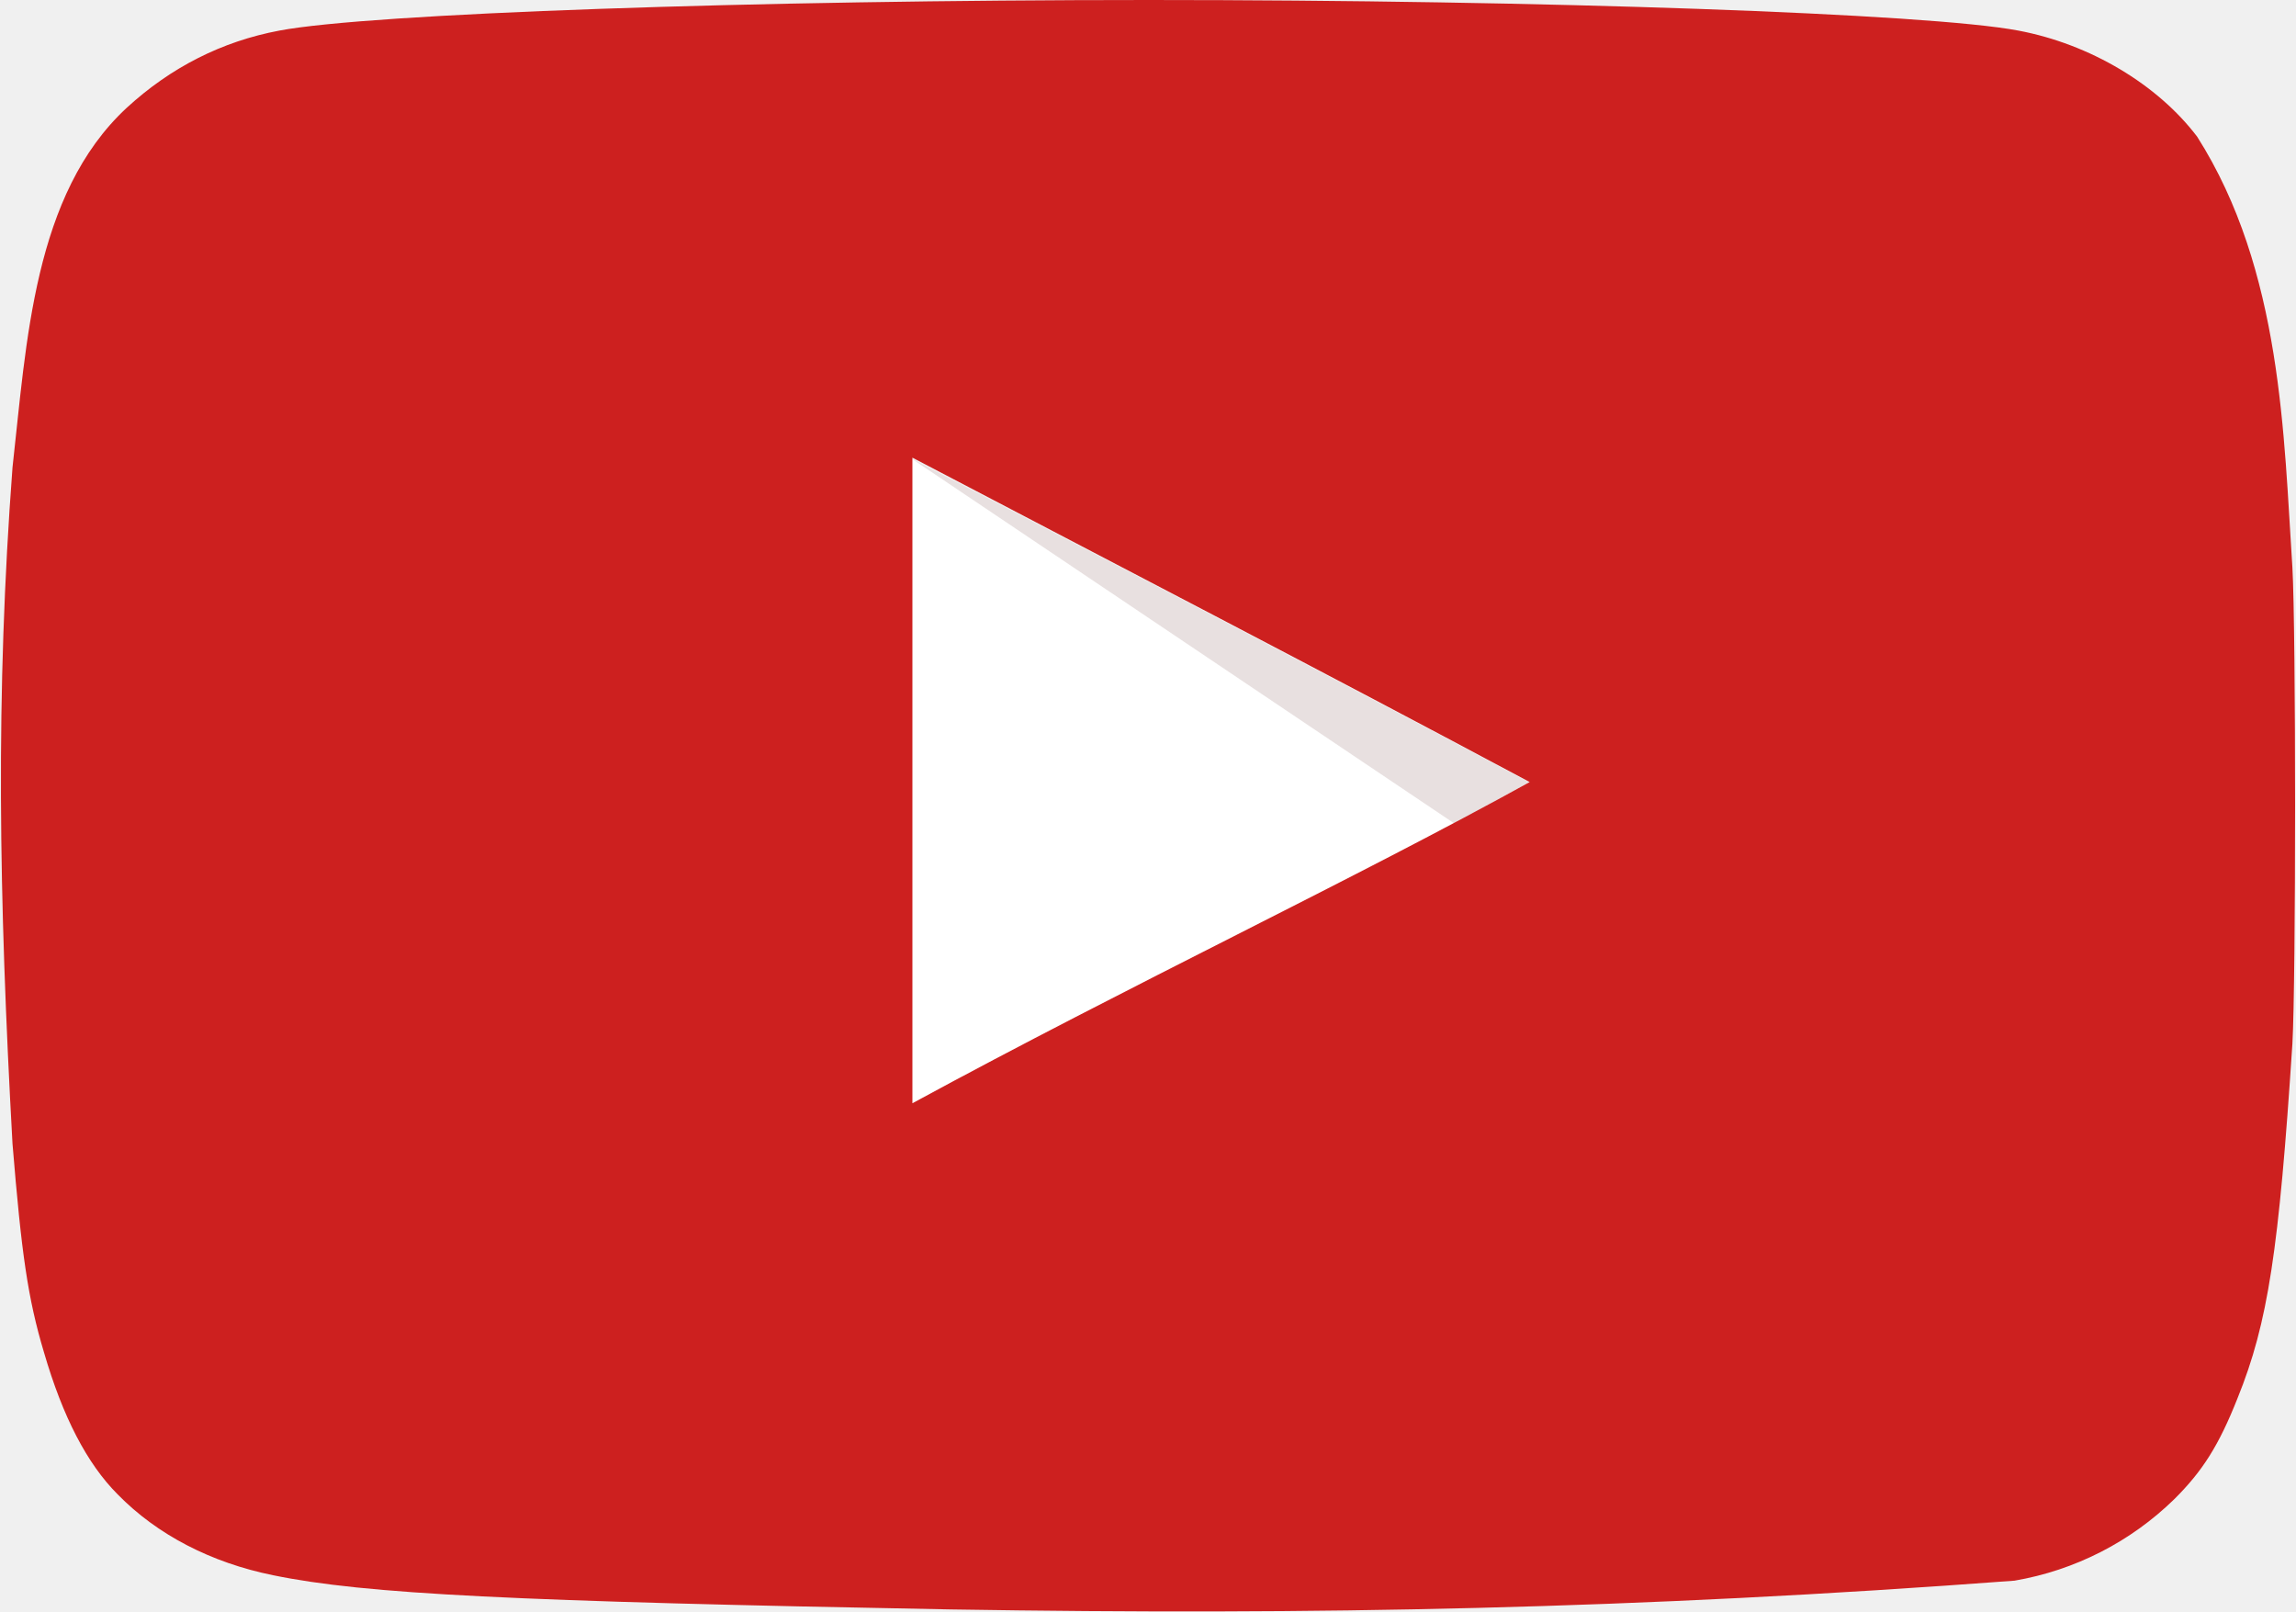
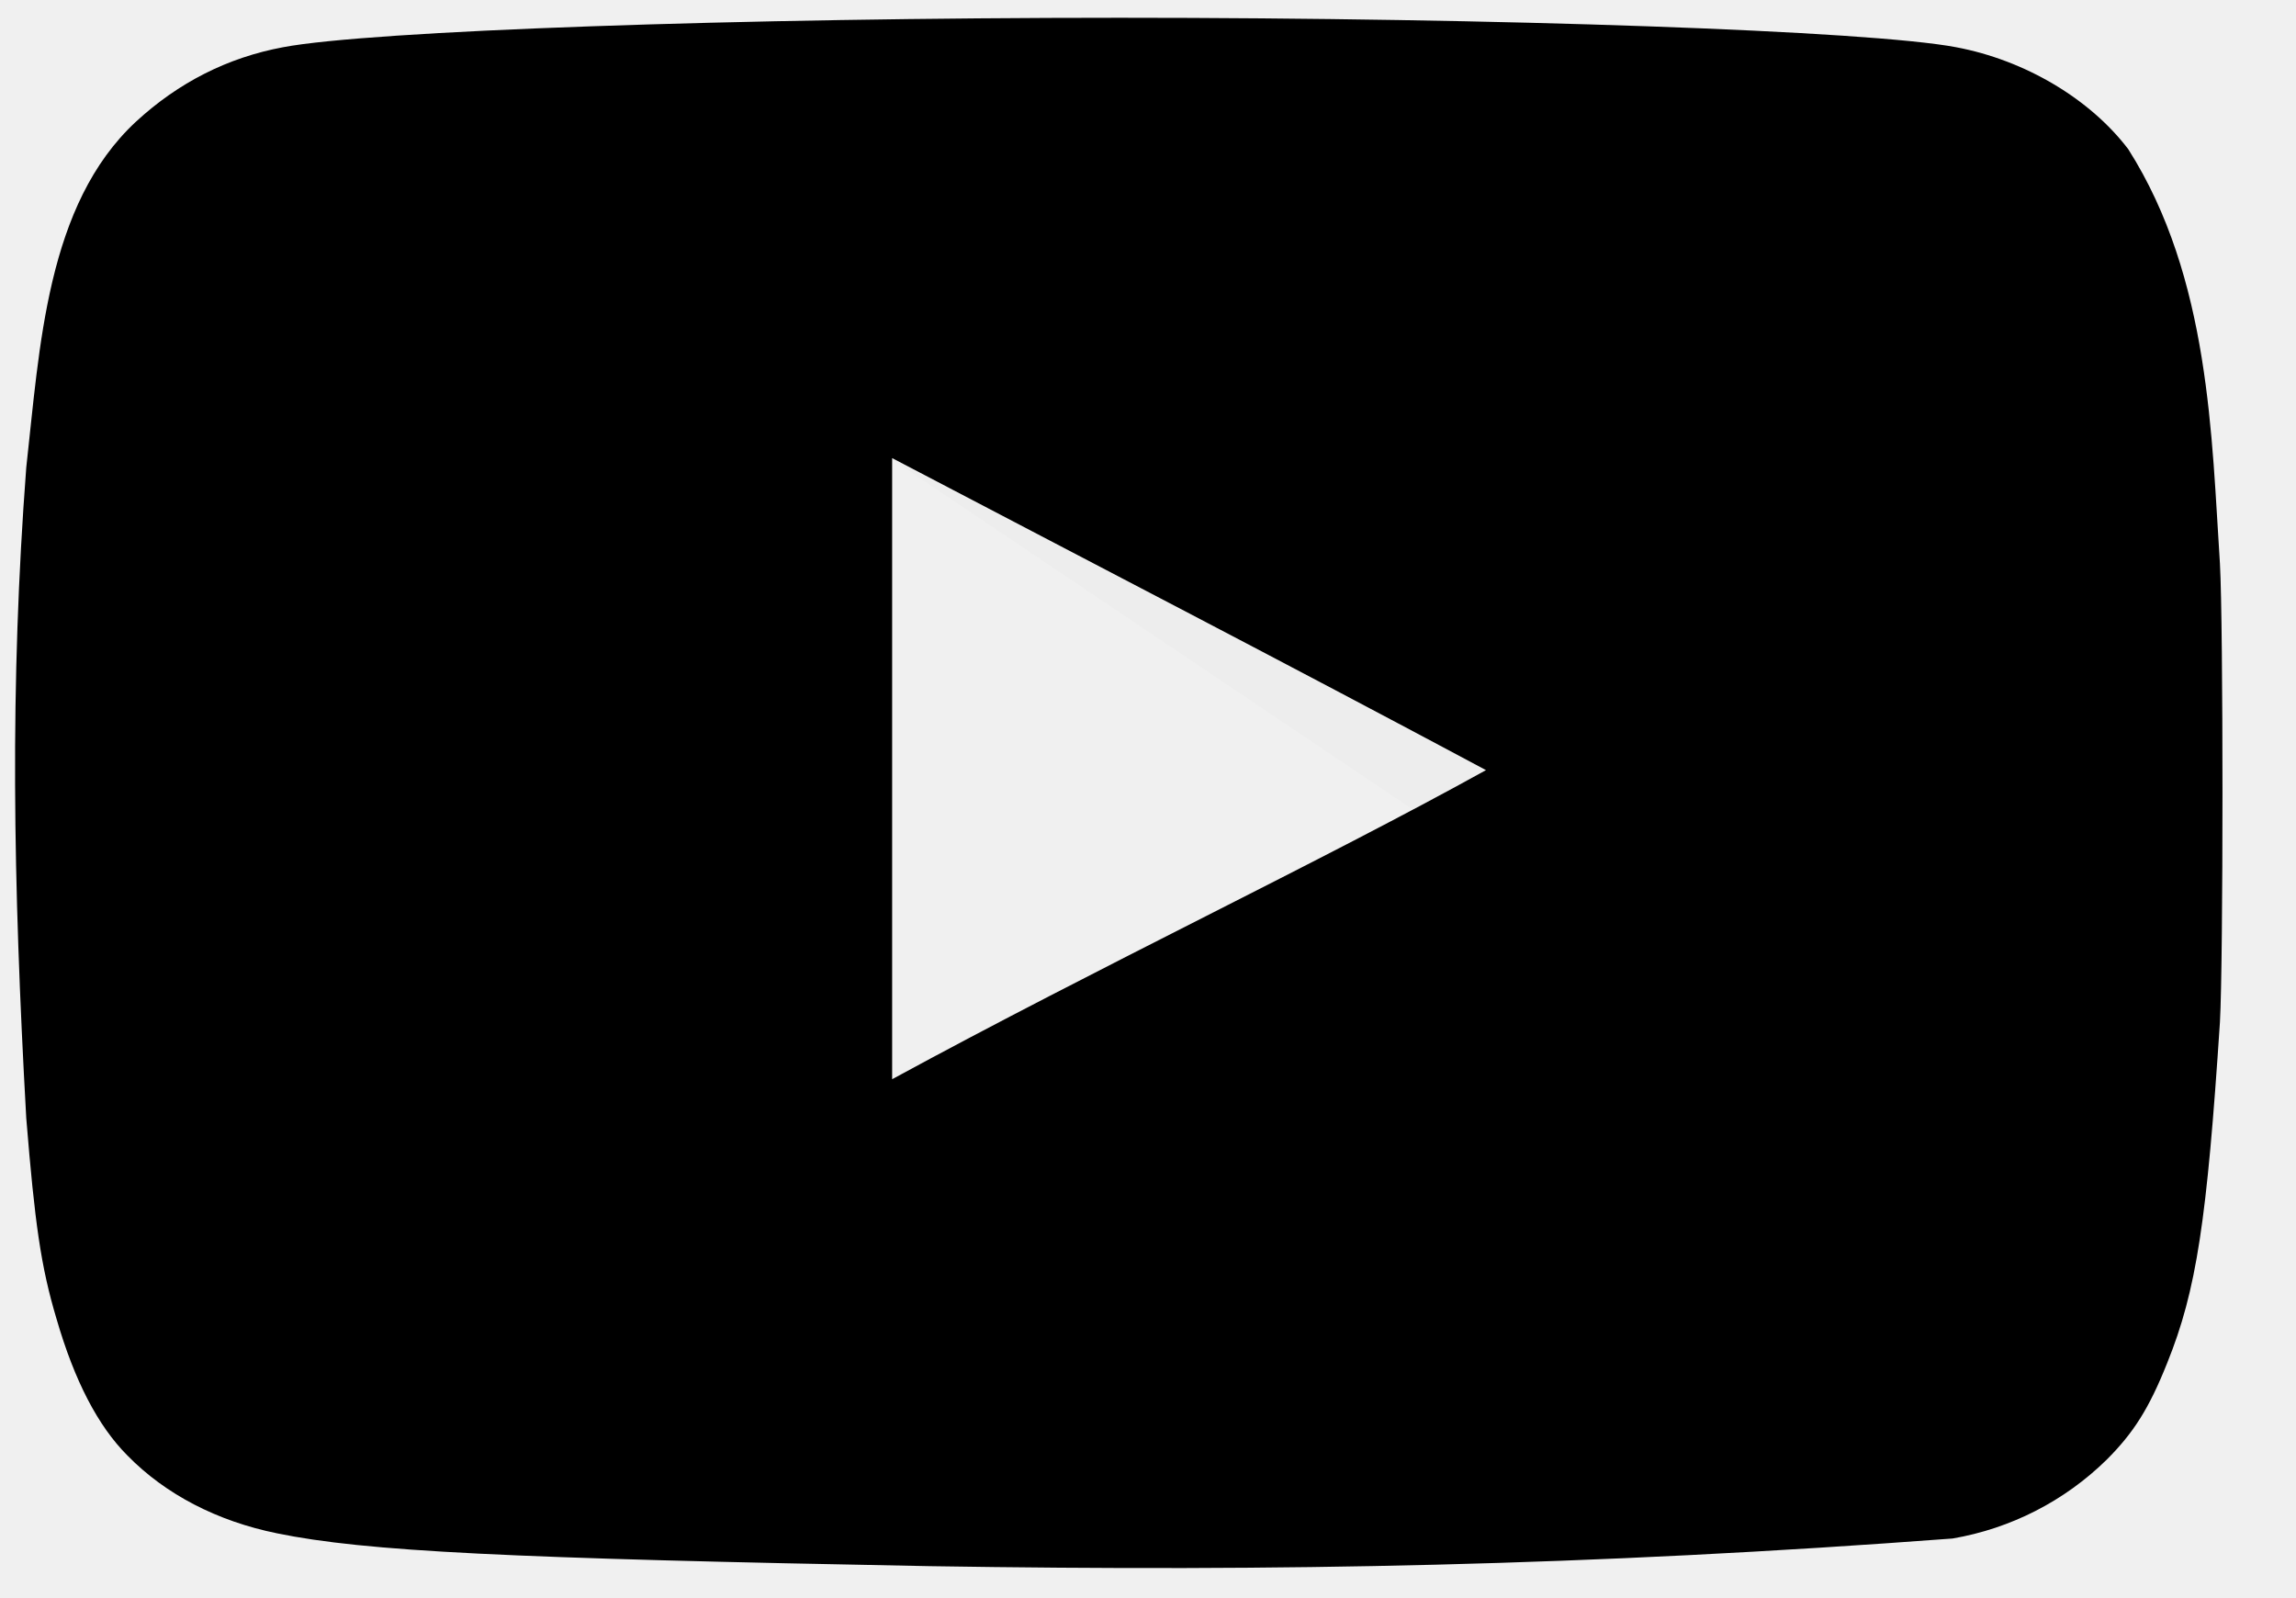
- <svg xmlns="http://www.w3.org/2000/svg" width="22.8" height="16" viewBox="5.368 13.434 53.9 37.855">
-   <path fill="#FFF" d="M41.272 31.81c-4.942-2.641-9.674-5.069-14.511-7.604v15.165c5.09-2.767 10.455-5.301 14.532-7.561h-.021z" />
-   <path fill="#E8E0E0" d="M41.272 31.81c-4.942-2.641-14.511-7.604-14.511-7.604l12.758 8.575c.001 0-2.324 1.289 1.753-.971z" />
-   <path fill="#CD201F" d="M27.691 51.242c-10.265-.189-13.771-.359-15.926-.803-1.458-.295-2.725-.95-3.654-1.9-.718-.719-1.289-1.816-1.732-3.338-.38-1.268-.528-2.323-.739-4.9-.323-5.816-.4-10.571 0-15.884.33-2.934.49-6.417 2.682-8.449 1.035-.951 2.239-1.563 3.591-1.816 2.112-.401 11.11-.718 20.425-.718 9.294 0 18.312.317 20.426.718 1.689.317 3.273 1.267 4.203 2.492 2 3.146 2.035 7.058 2.238 10.118.084 1.458.084 9.737 0 11.195-.316 4.836-.57 6.547-1.288 8.321-.444 1.12-.823 1.711-1.479 2.366a7.085 7.085 0 0 1-3.76 1.922c-8.883.668-16.426.813-24.987.676zM41.294 31.81c-4.942-2.641-9.674-5.09-14.511-7.625v15.166c5.09-2.767 10.456-5.302 14.532-7.562l-.021.021z" />
+ <svg xmlns="http://www.w3.org/2000/svg" viewBox="0 0 23 16" version="1.1">
+   <path d="M14.881,7.717 C12.853,6.633 8.928,4.597 8.928,4.597 L14.162,8.115 C14.162,8.115 13.208,8.644 14.881,7.717 Z" id="Path" fill="#EDEDED" />
+   <path d="M9.309,15.689 C5.098,15.611 3.659,15.542 2.775,15.36 C2.177,15.239 1.657,14.97 1.276,14.58 C0.982,14.285 0.747,13.835 0.566,13.211 C0.41,12.69 0.349,12.258 0.263,11.2 C0.13,8.814 0.098,6.864 0.263,4.684 C0.398,3.48 0.464,2.051 1.363,1.218 C1.787,0.827 2.281,0.576 2.836,0.473 C3.703,0.308 7.394,0.178 11.216,0.178 C15.029,0.178 18.728,0.308 19.595,0.473 C20.288,0.603 20.938,0.992 21.32,1.495 C22.14,2.786 22.155,4.391 22.238,5.646 C22.272,6.244 22.272,9.641 22.238,10.239 C22.108,12.223 22.004,12.925 21.71,13.653 C21.527,14.112 21.372,14.354 21.103,14.623 C20.681,15.037 20.143,15.312 19.56,15.412 C15.916,15.686 12.821,15.745 9.309,15.689 Z M14.89,7.717 C12.862,6.633 10.921,5.629 8.937,4.589 L8.937,10.811 C11.025,9.675 13.226,8.635 14.898,7.708 L14.89,7.717 Z" id="Shape" fill="#000000" fill-rule="nonzero" />
</svg>
